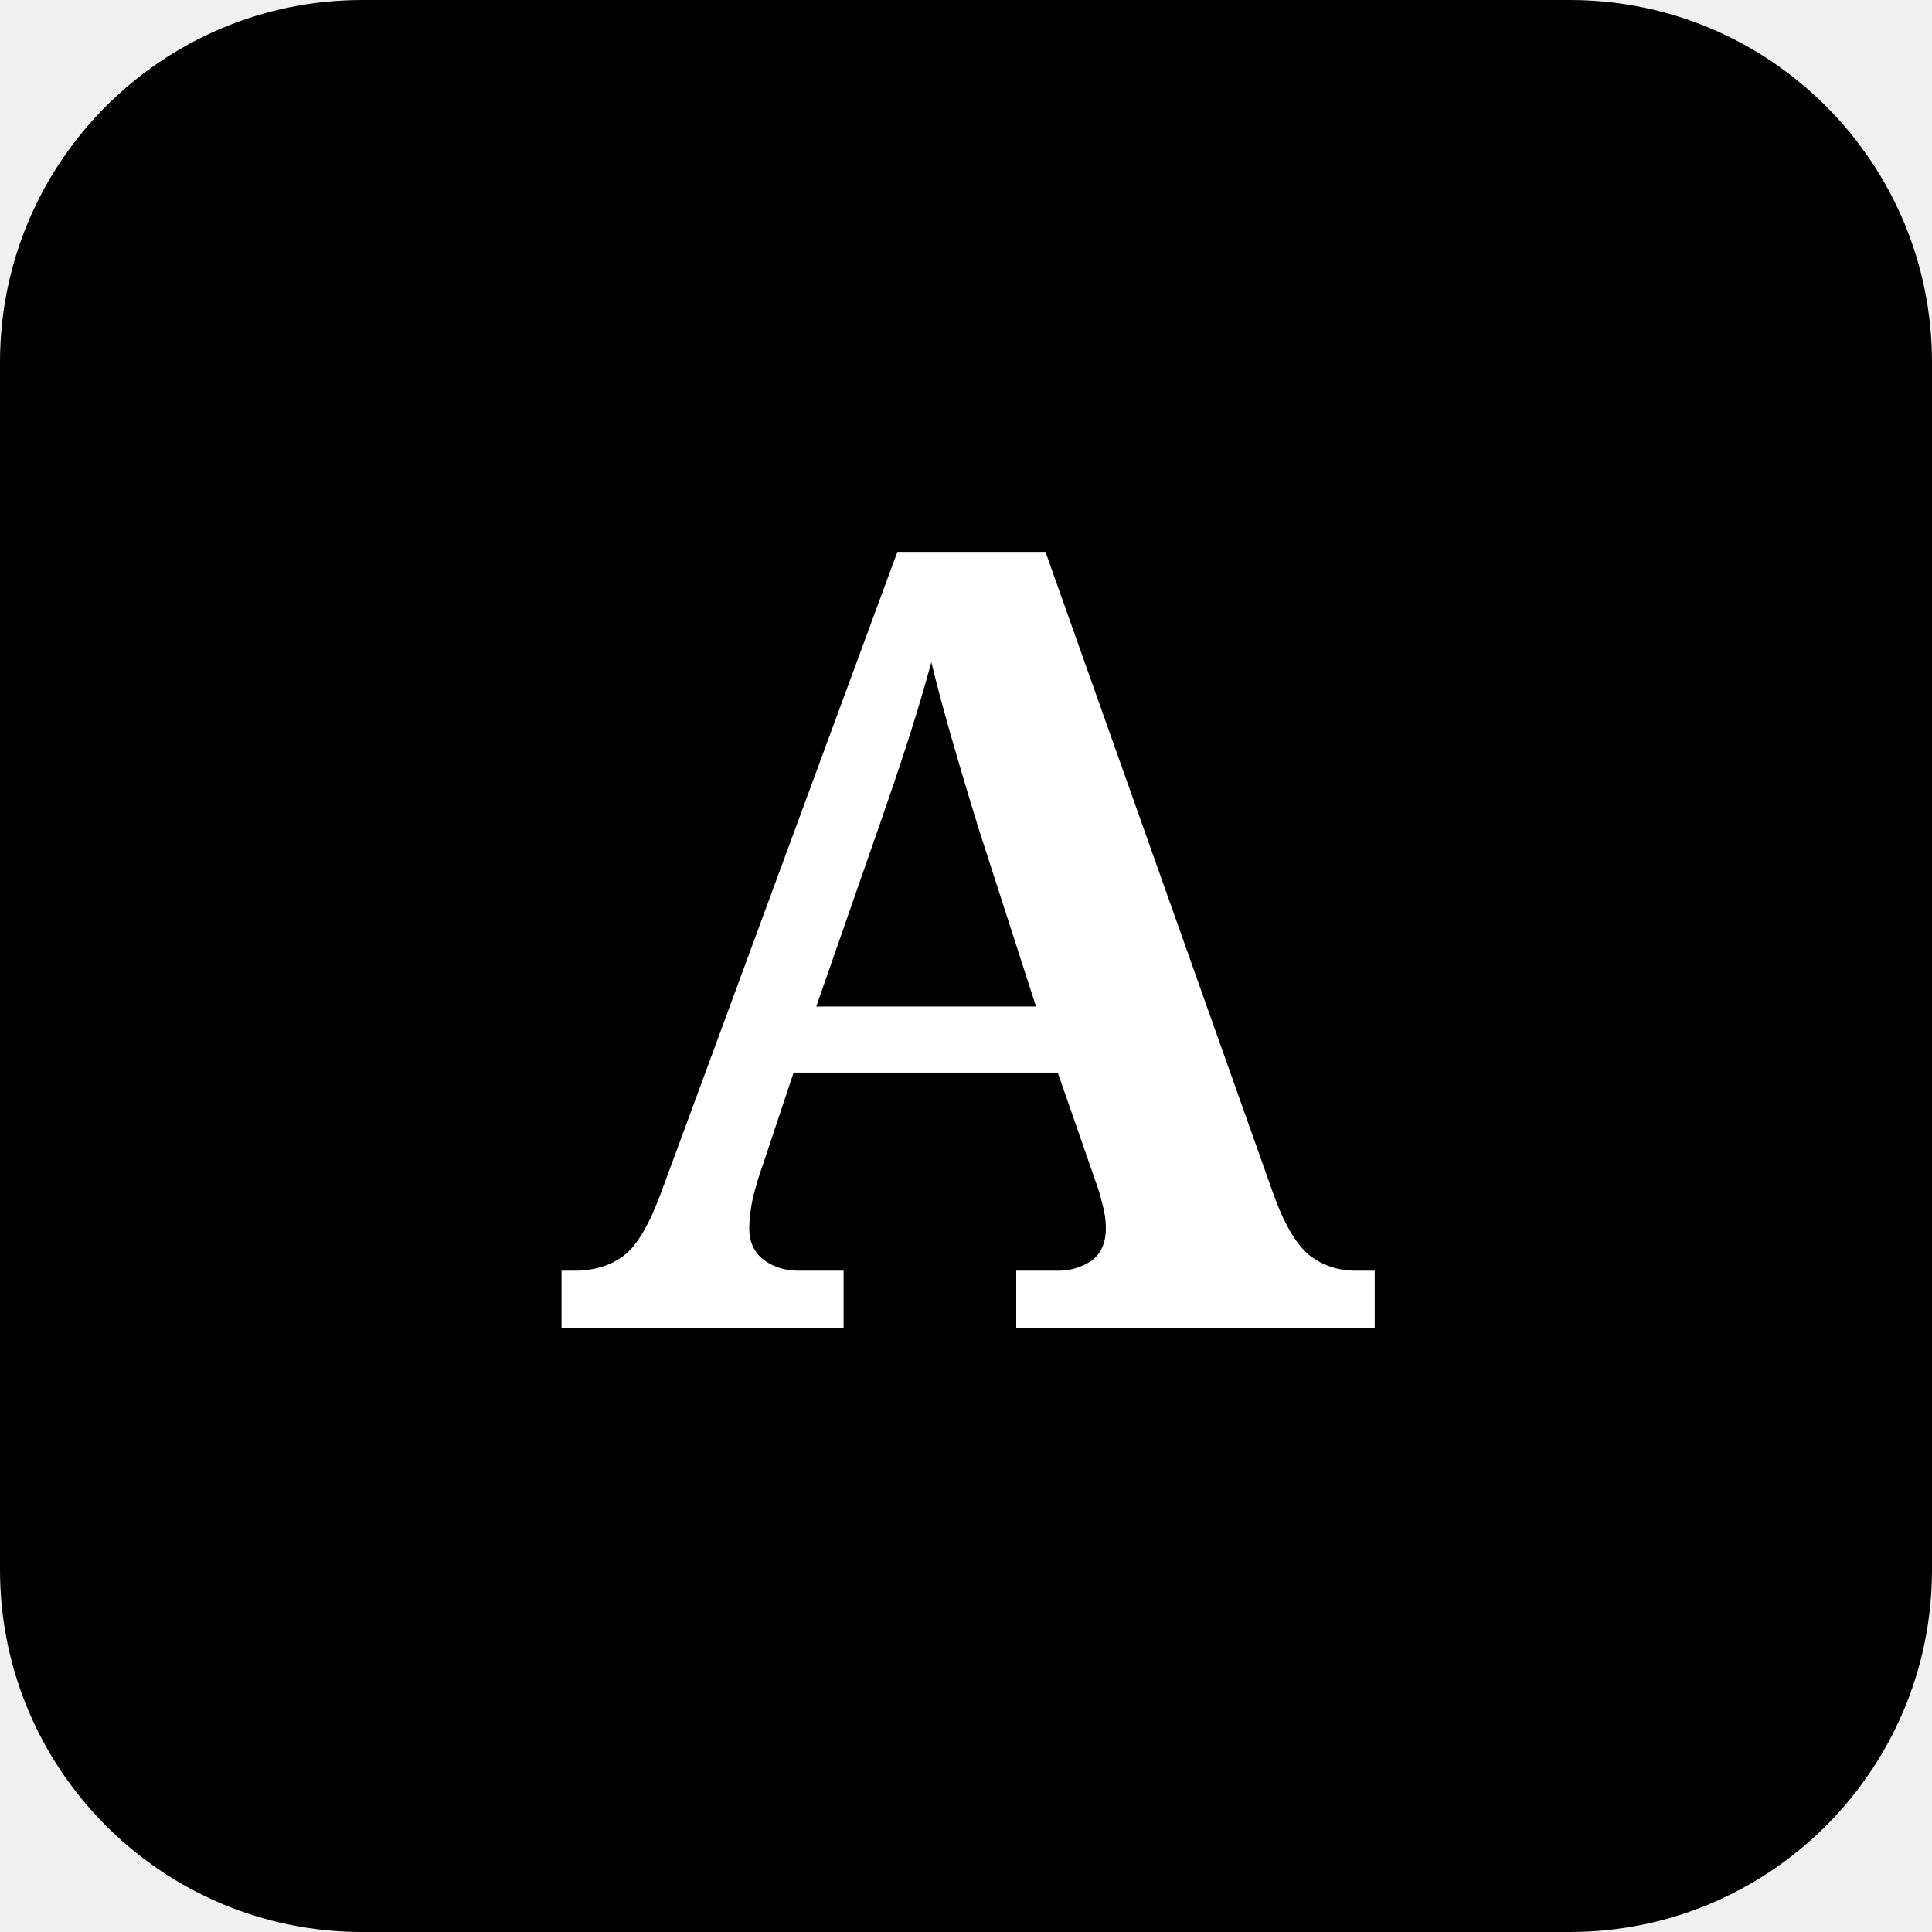
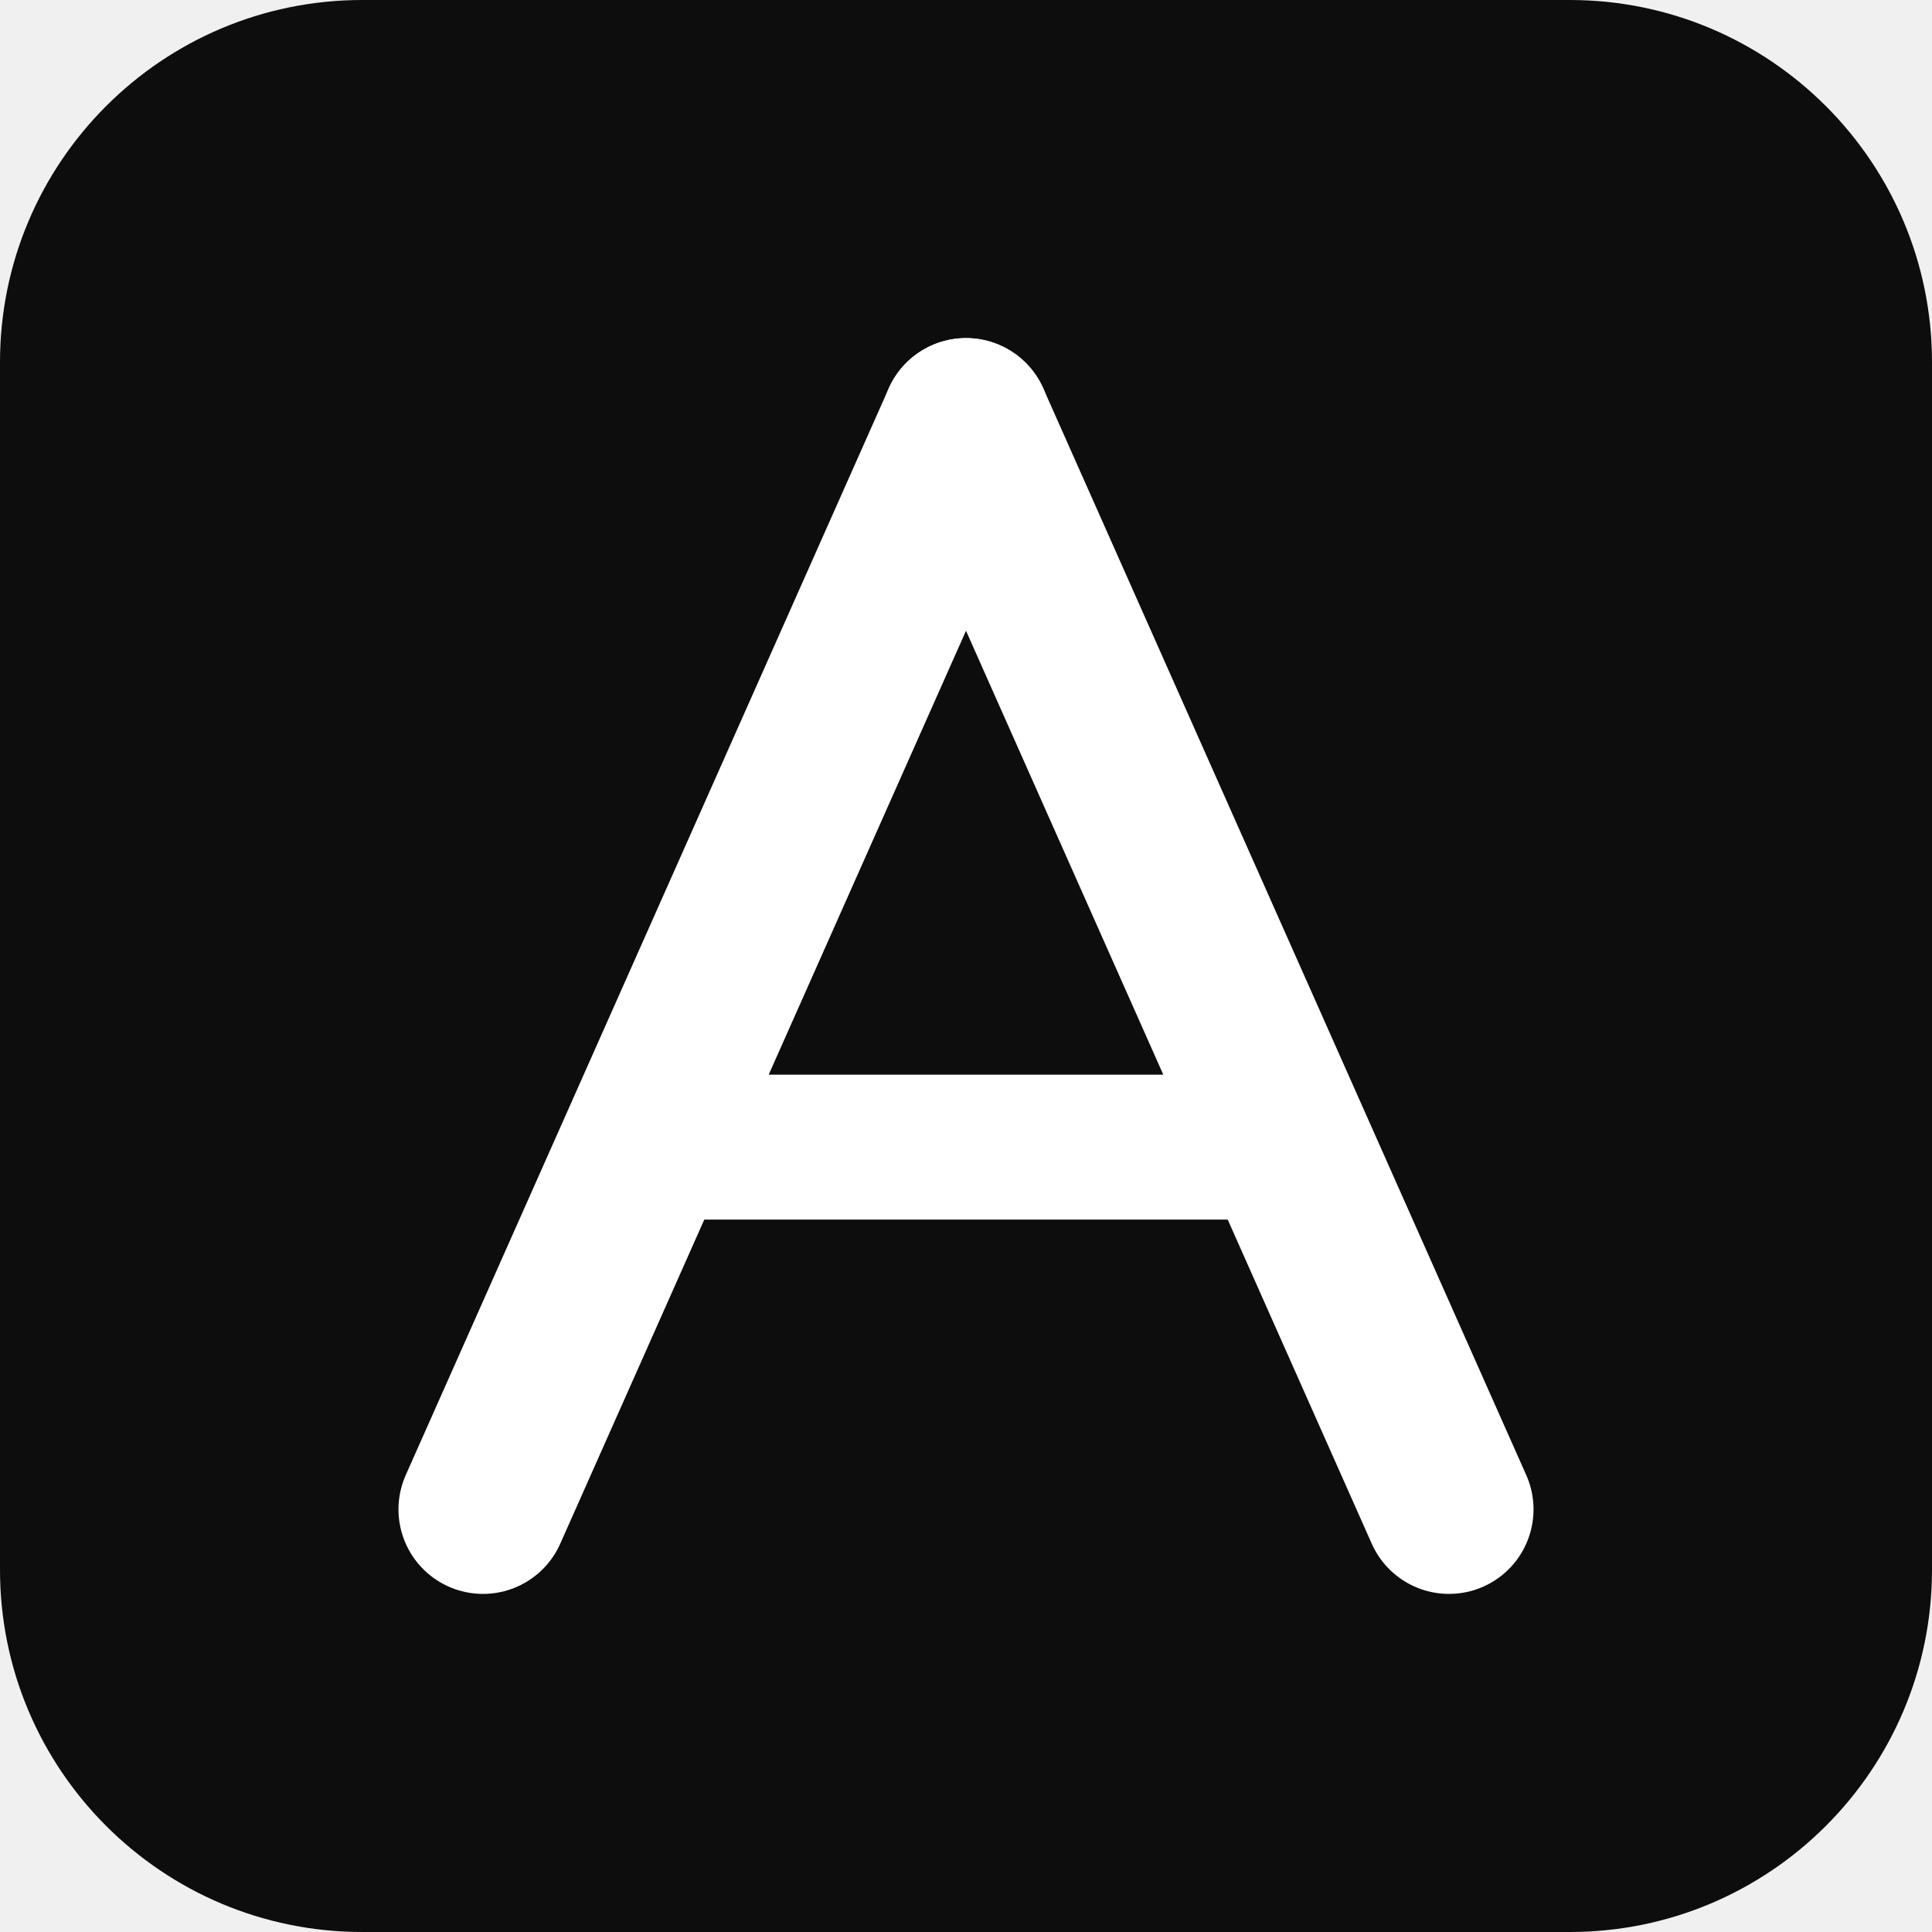
<svg xmlns="http://www.w3.org/2000/svg" viewBox="0 0 32 32">
-   <rect width="32" height="32" rx="6" fill="black" />
-   <text x="16" y="22" text-anchor="middle" fill="white" font-family="serif" font-size="18" font-weight="700">A</text>
+   <rect width="32" height="32" rx="6" fill="#0D0D0D" />
+   <line x1="16" y1="7" x2="8" y2="25" stroke="white" stroke-width="2.8" stroke-linecap="round" />
+   <line x1="16" y1="7" x2="24" y2="25" stroke="white" stroke-width="2.8" stroke-linecap="round" />
+   <line x1="11" y1="19" x2="21" y2="19" stroke="white" stroke-width="2.4" stroke-linecap="round" />
</svg>
